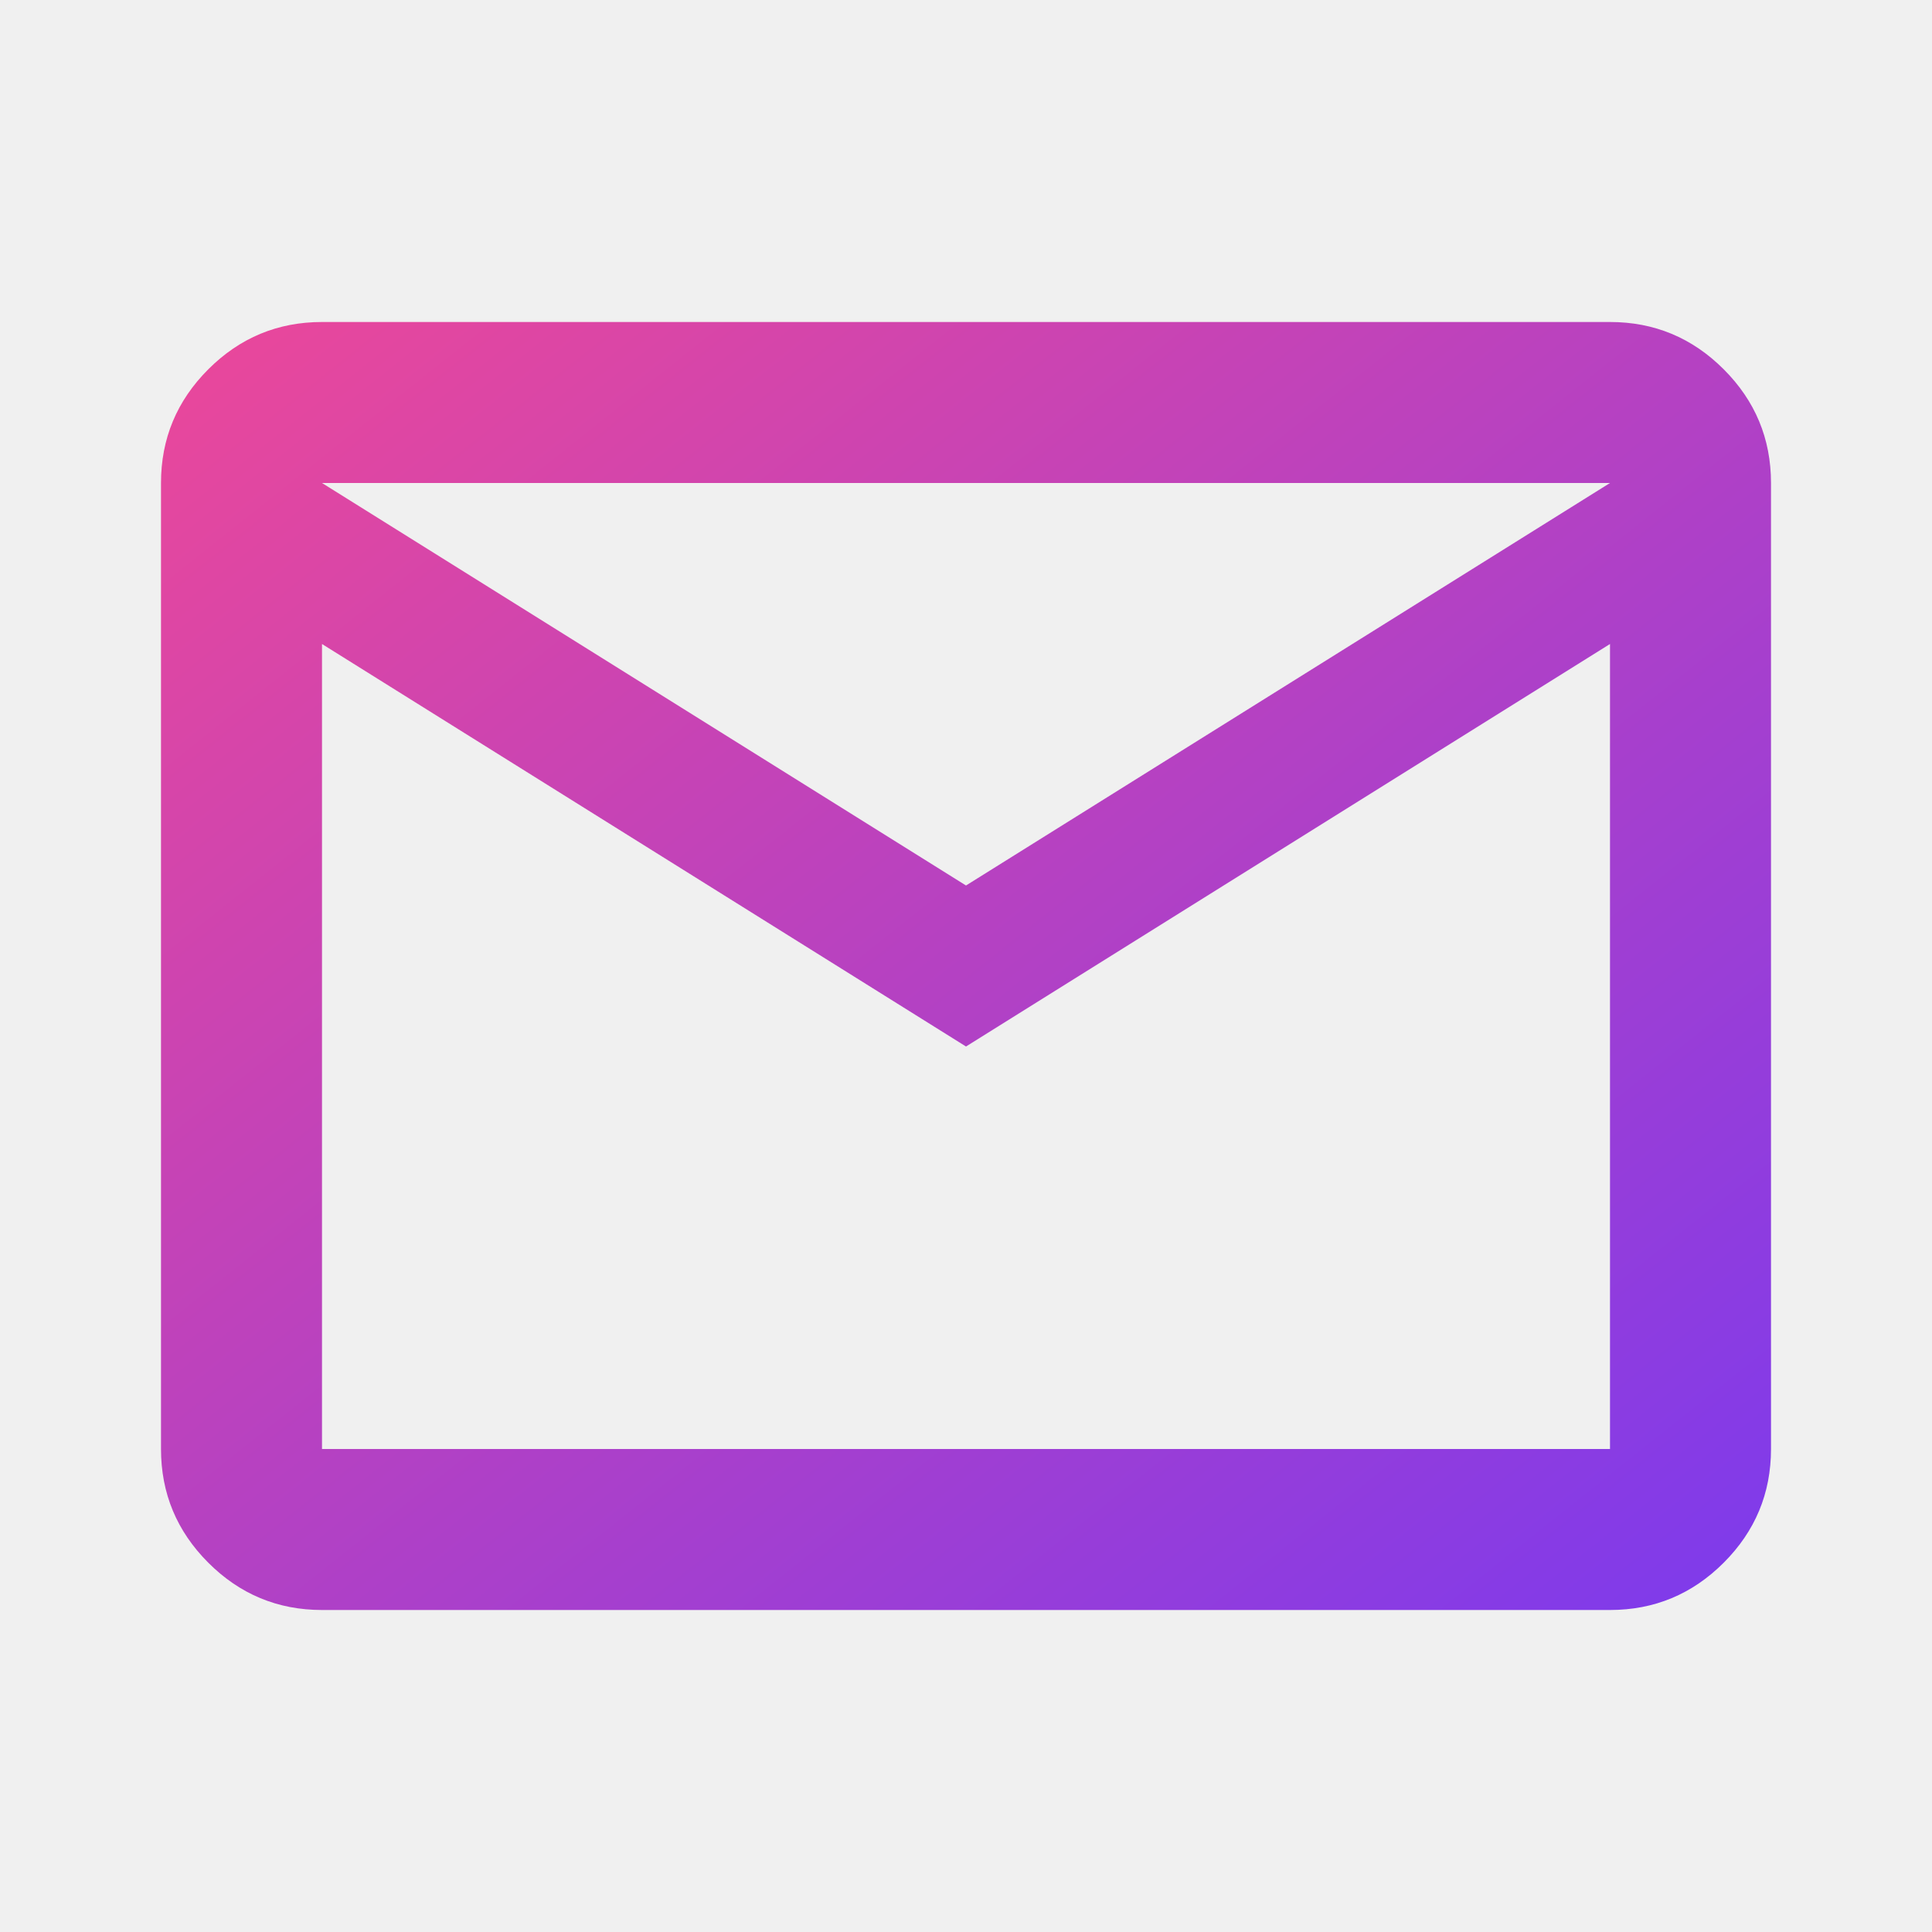
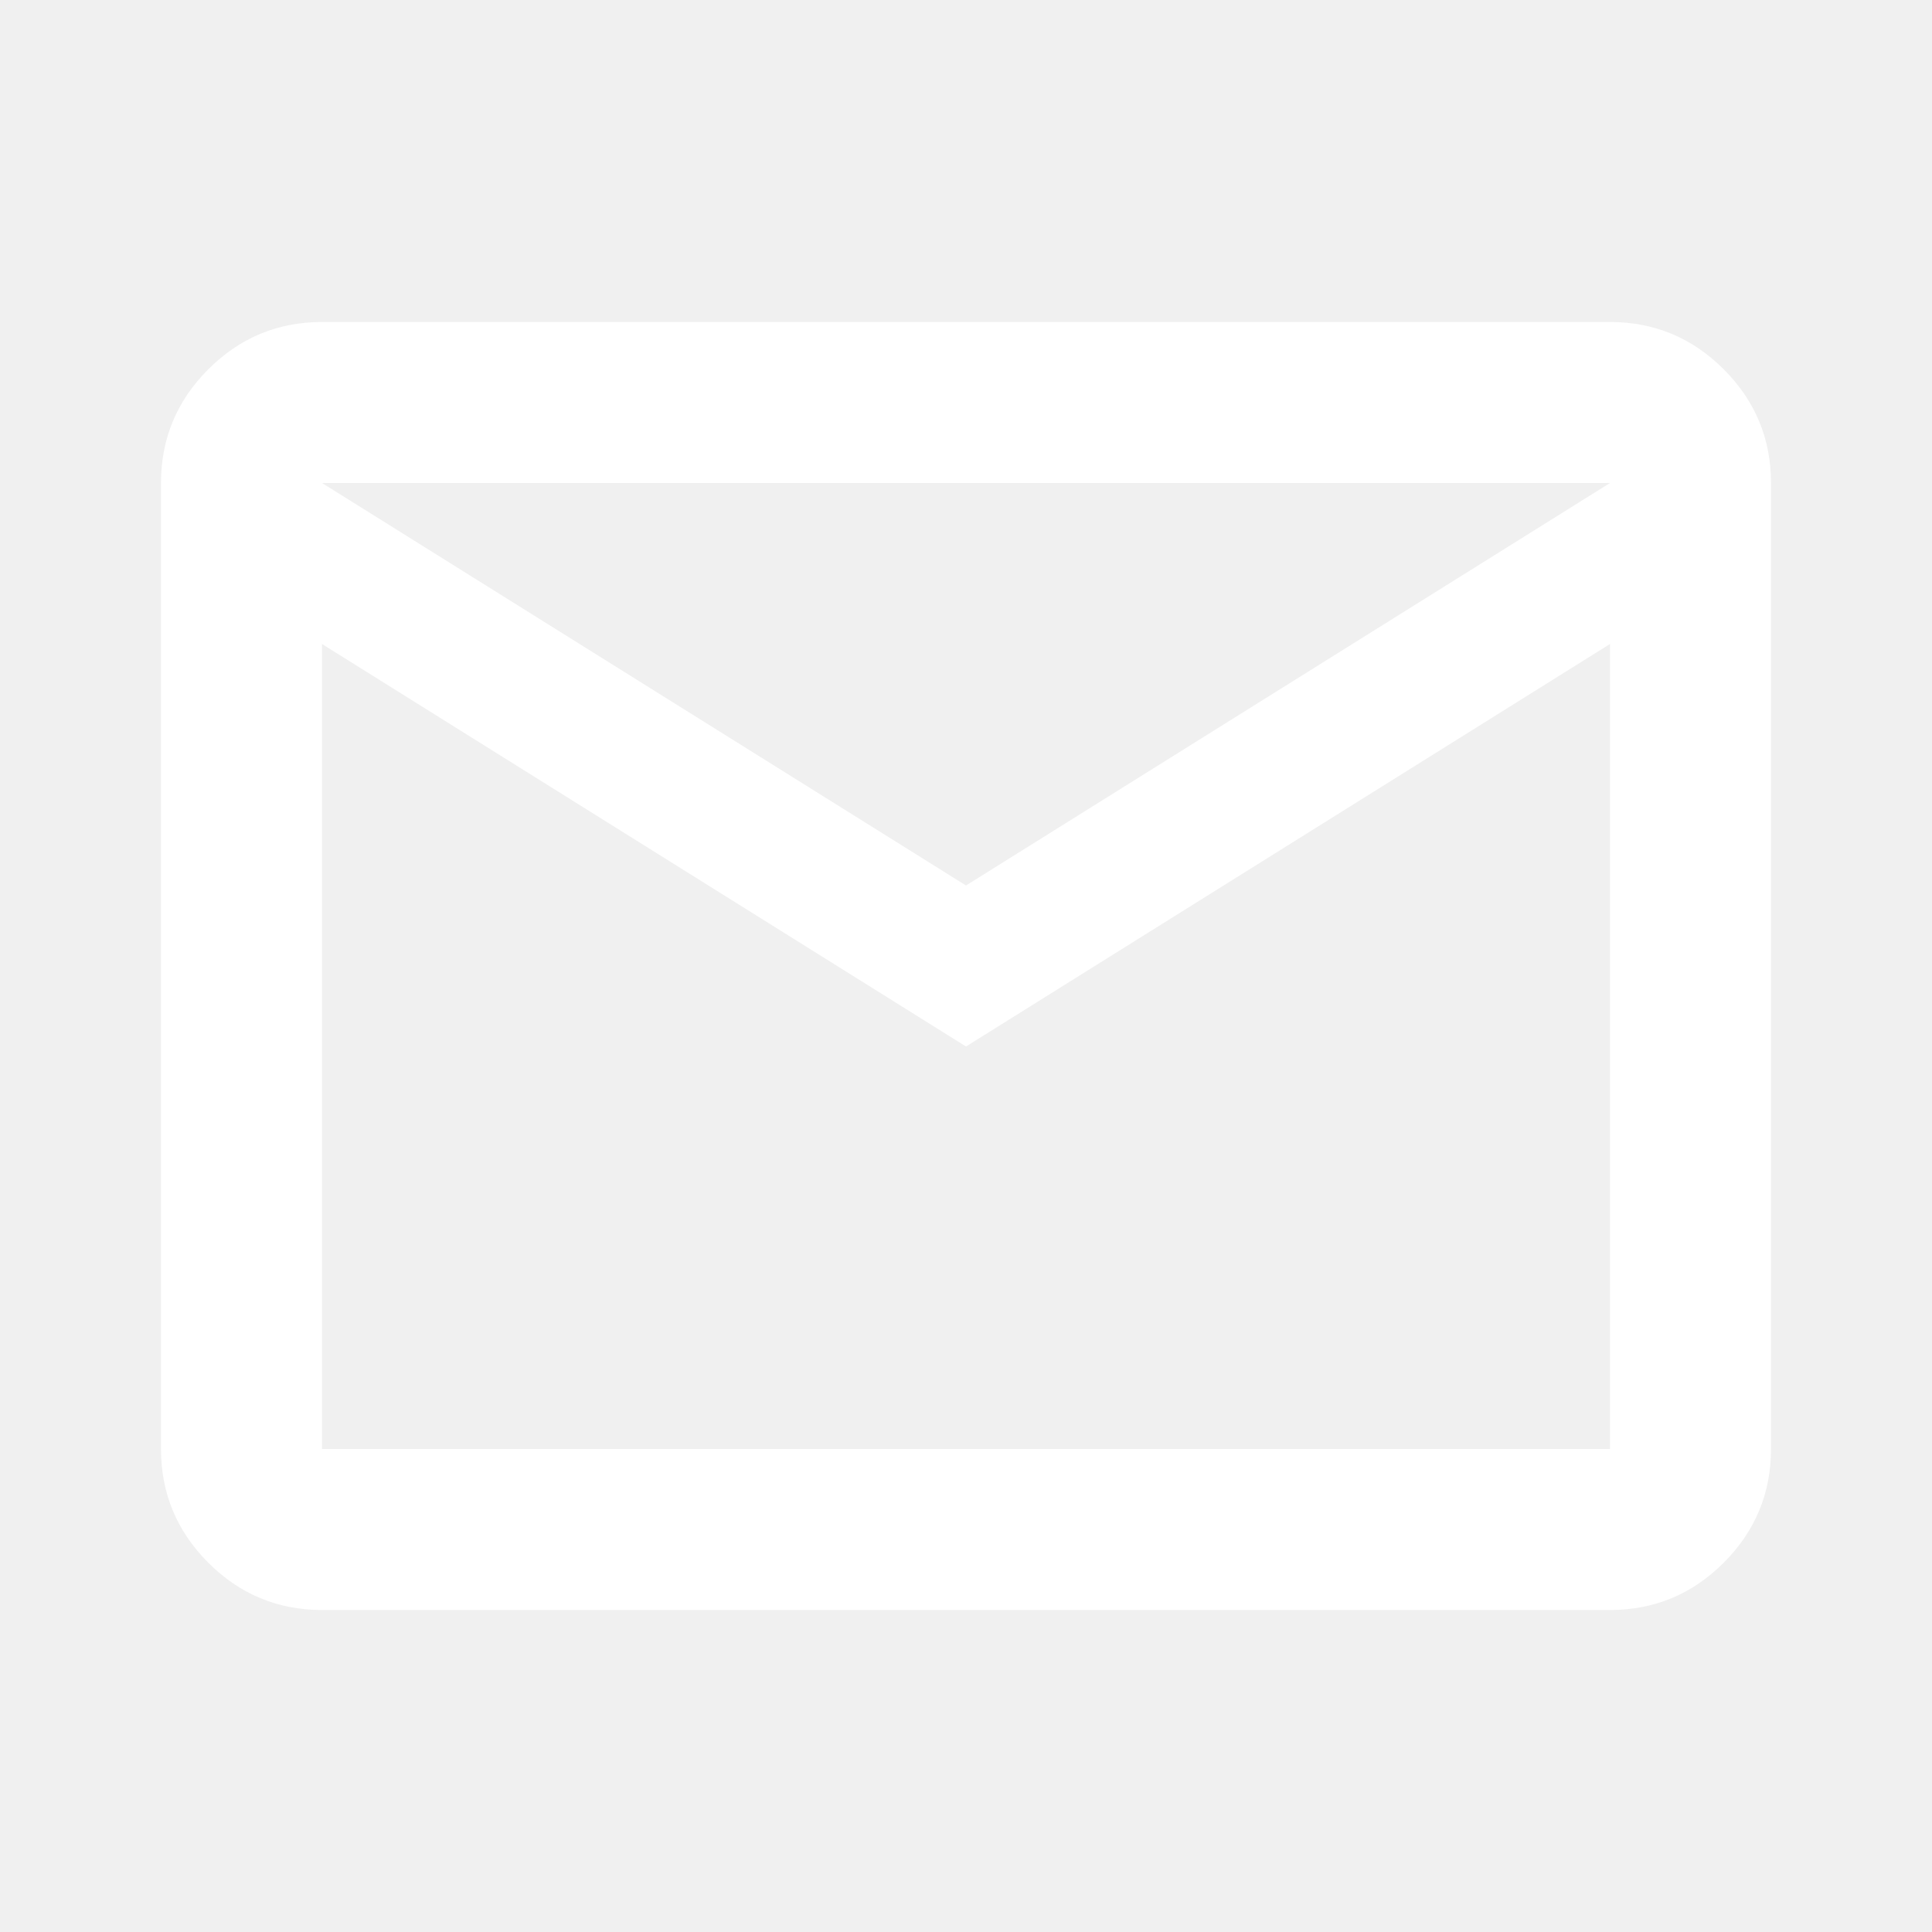
- <svg xmlns="http://www.w3.org/2000/svg" height="24px" viewBox="0 -960 960 960" width="24px">
-   <defs>
-     <linearGradient id="pinkPurpleGradient" x1="0%" y1="0%" x2="100%" y2="100%">
-       <stop offset="0%" style="stop-color:#ec4899" />
-       <stop offset="100%" style="stop-color:#7c3aed" />
-     </linearGradient>
-   </defs>
-   <path fill="url(#pinkPurpleGradient)" d="M160-160q-33 0-56.5-23.5T80-240v-480q0-33 23.5-56.5T160-800h640q33 0 56.5 23.5T880-720v480q0 33-23.5 56.5T800-160H160Zm320-280L160-640v400h640v-400L480-440Zm0-80 320-200H160l320 200ZM160-640v-80 480-400Z" />
+ <svg xmlns="http://www.w3.org/2000/svg" height="24px" viewBox="0 -960 960 960" width="24px" fill="#ffffff">
+   <path d="M160-160q-33 0-56.5-23.5T80-240v-480q0-33 23.5-56.5T160-800h640q33 0 56.5 23.5T880-720v480q0 33-23.5 56.5T800-160H160Zm320-280L160-640v400h640v-400L480-440Zm0-80 320-200H160l320 200ZM160-640v-80 480-400Z" />
</svg>
